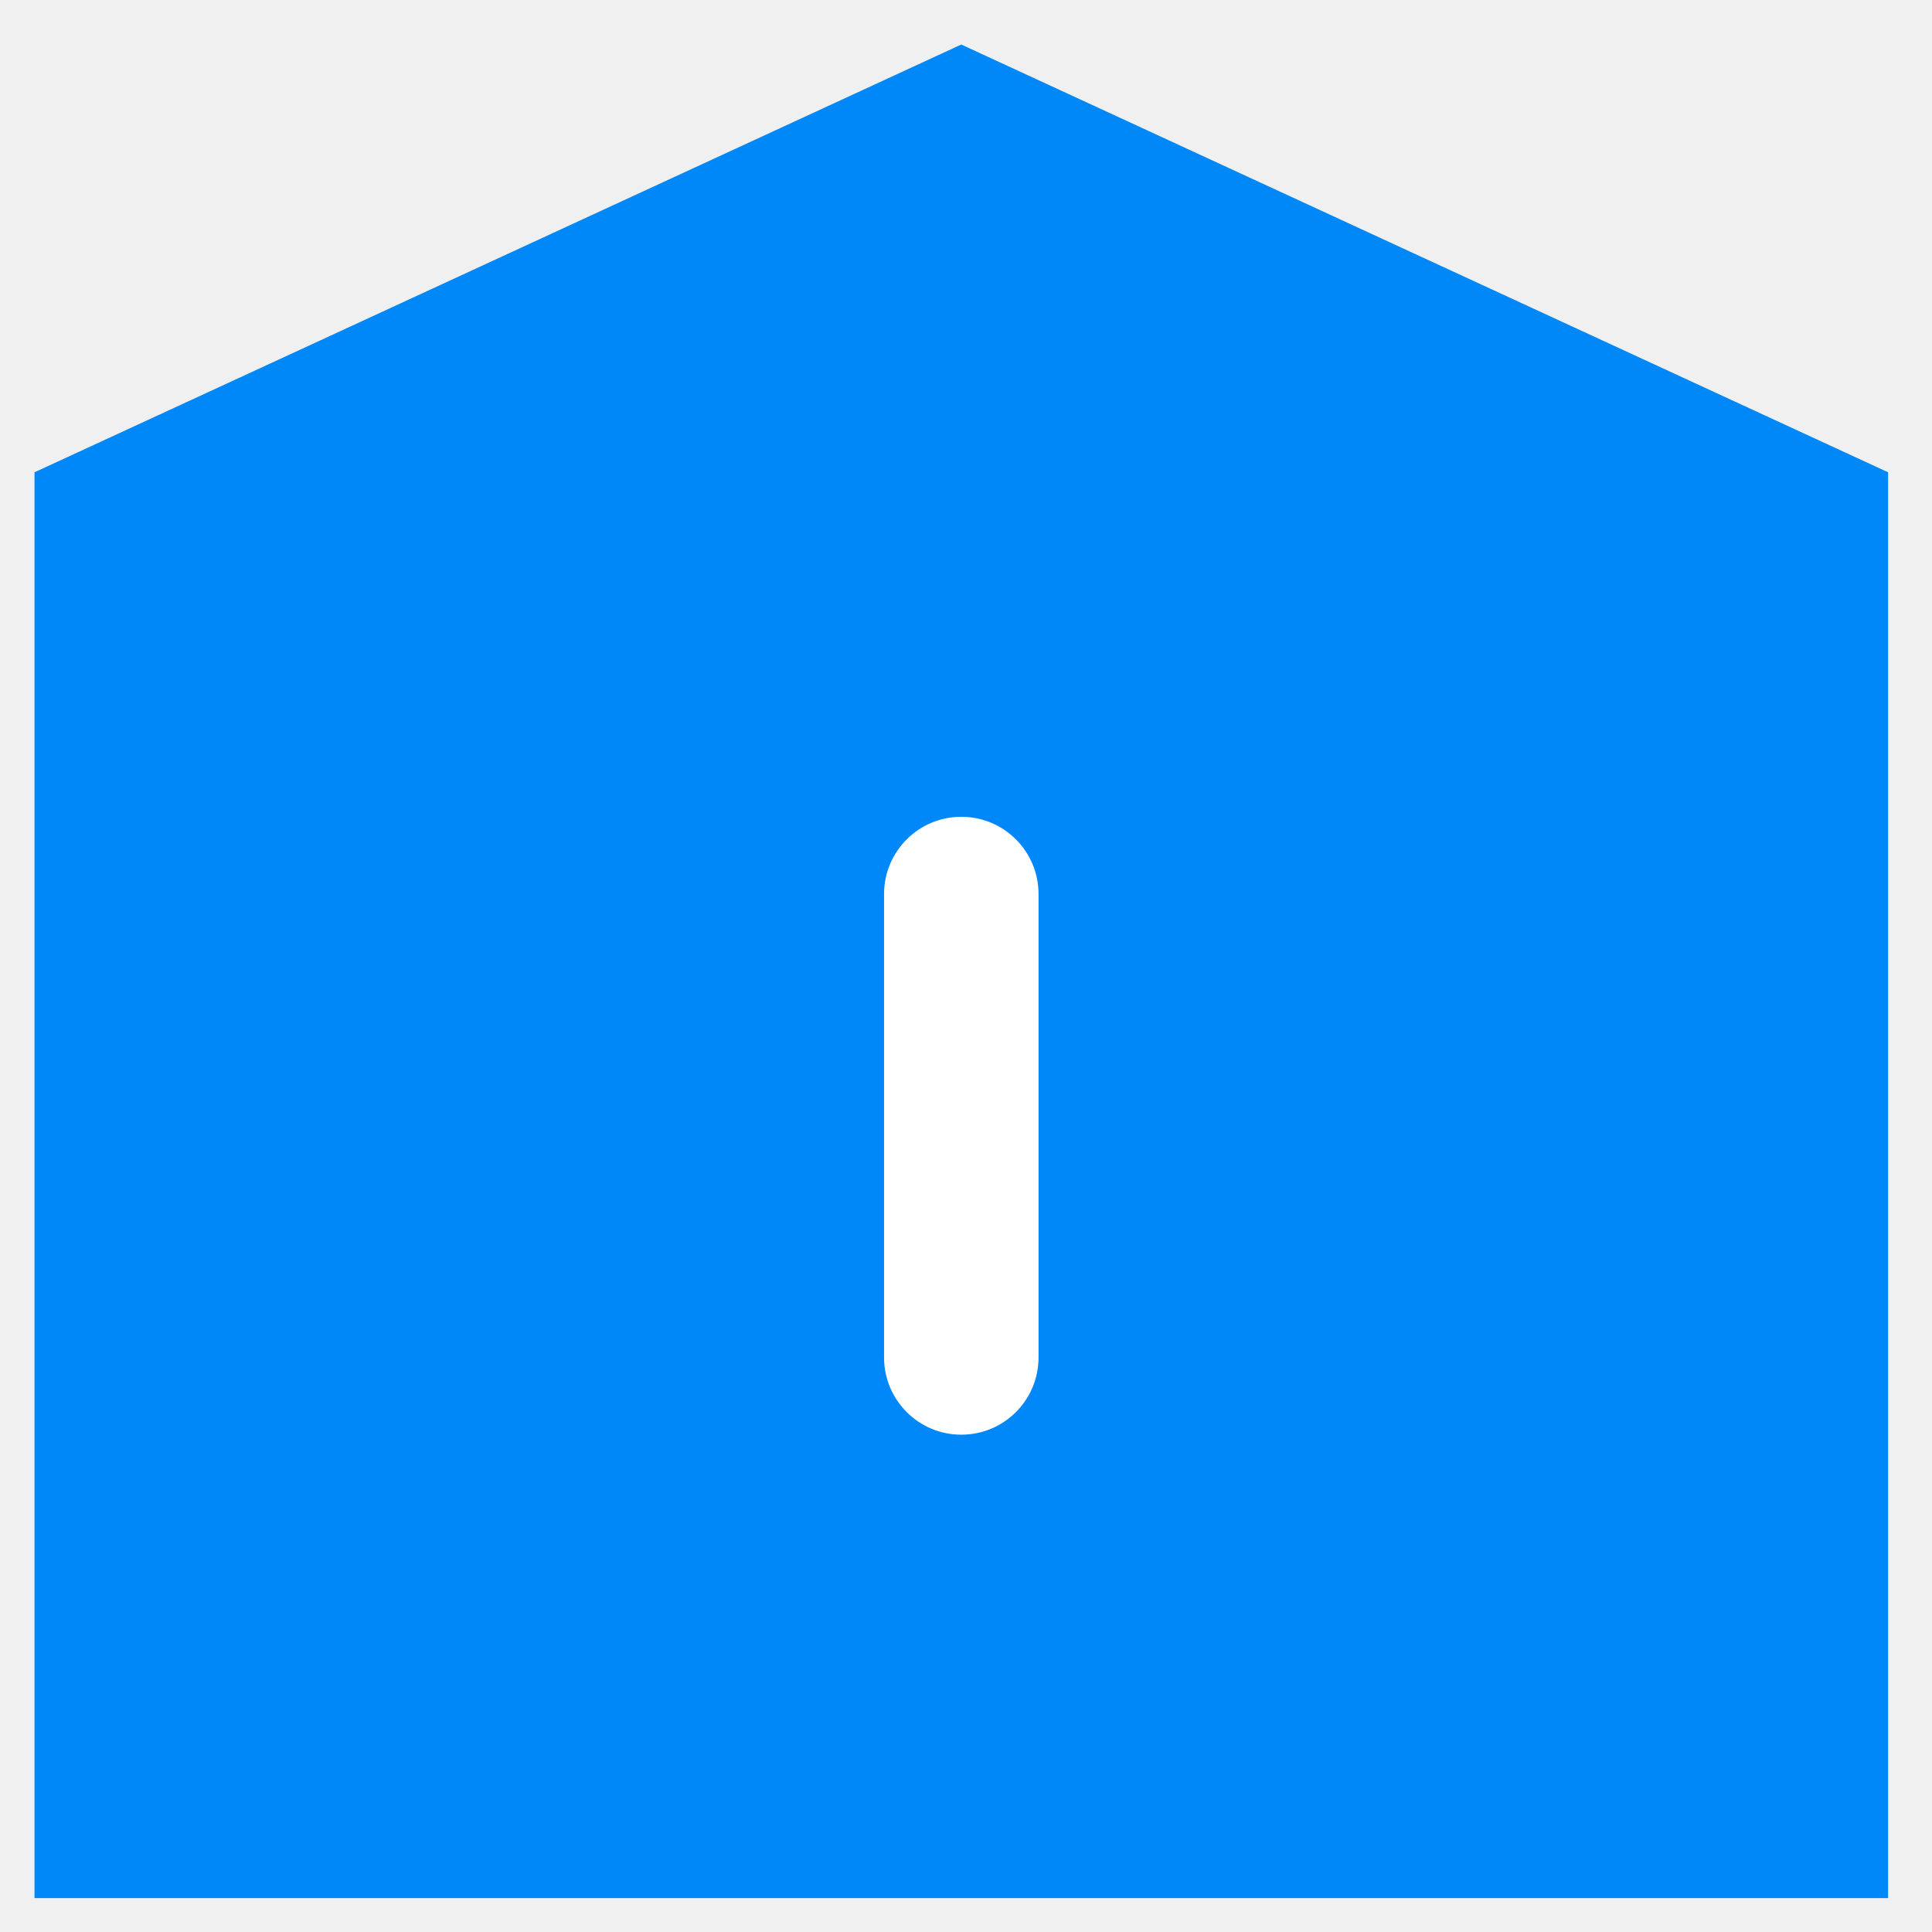
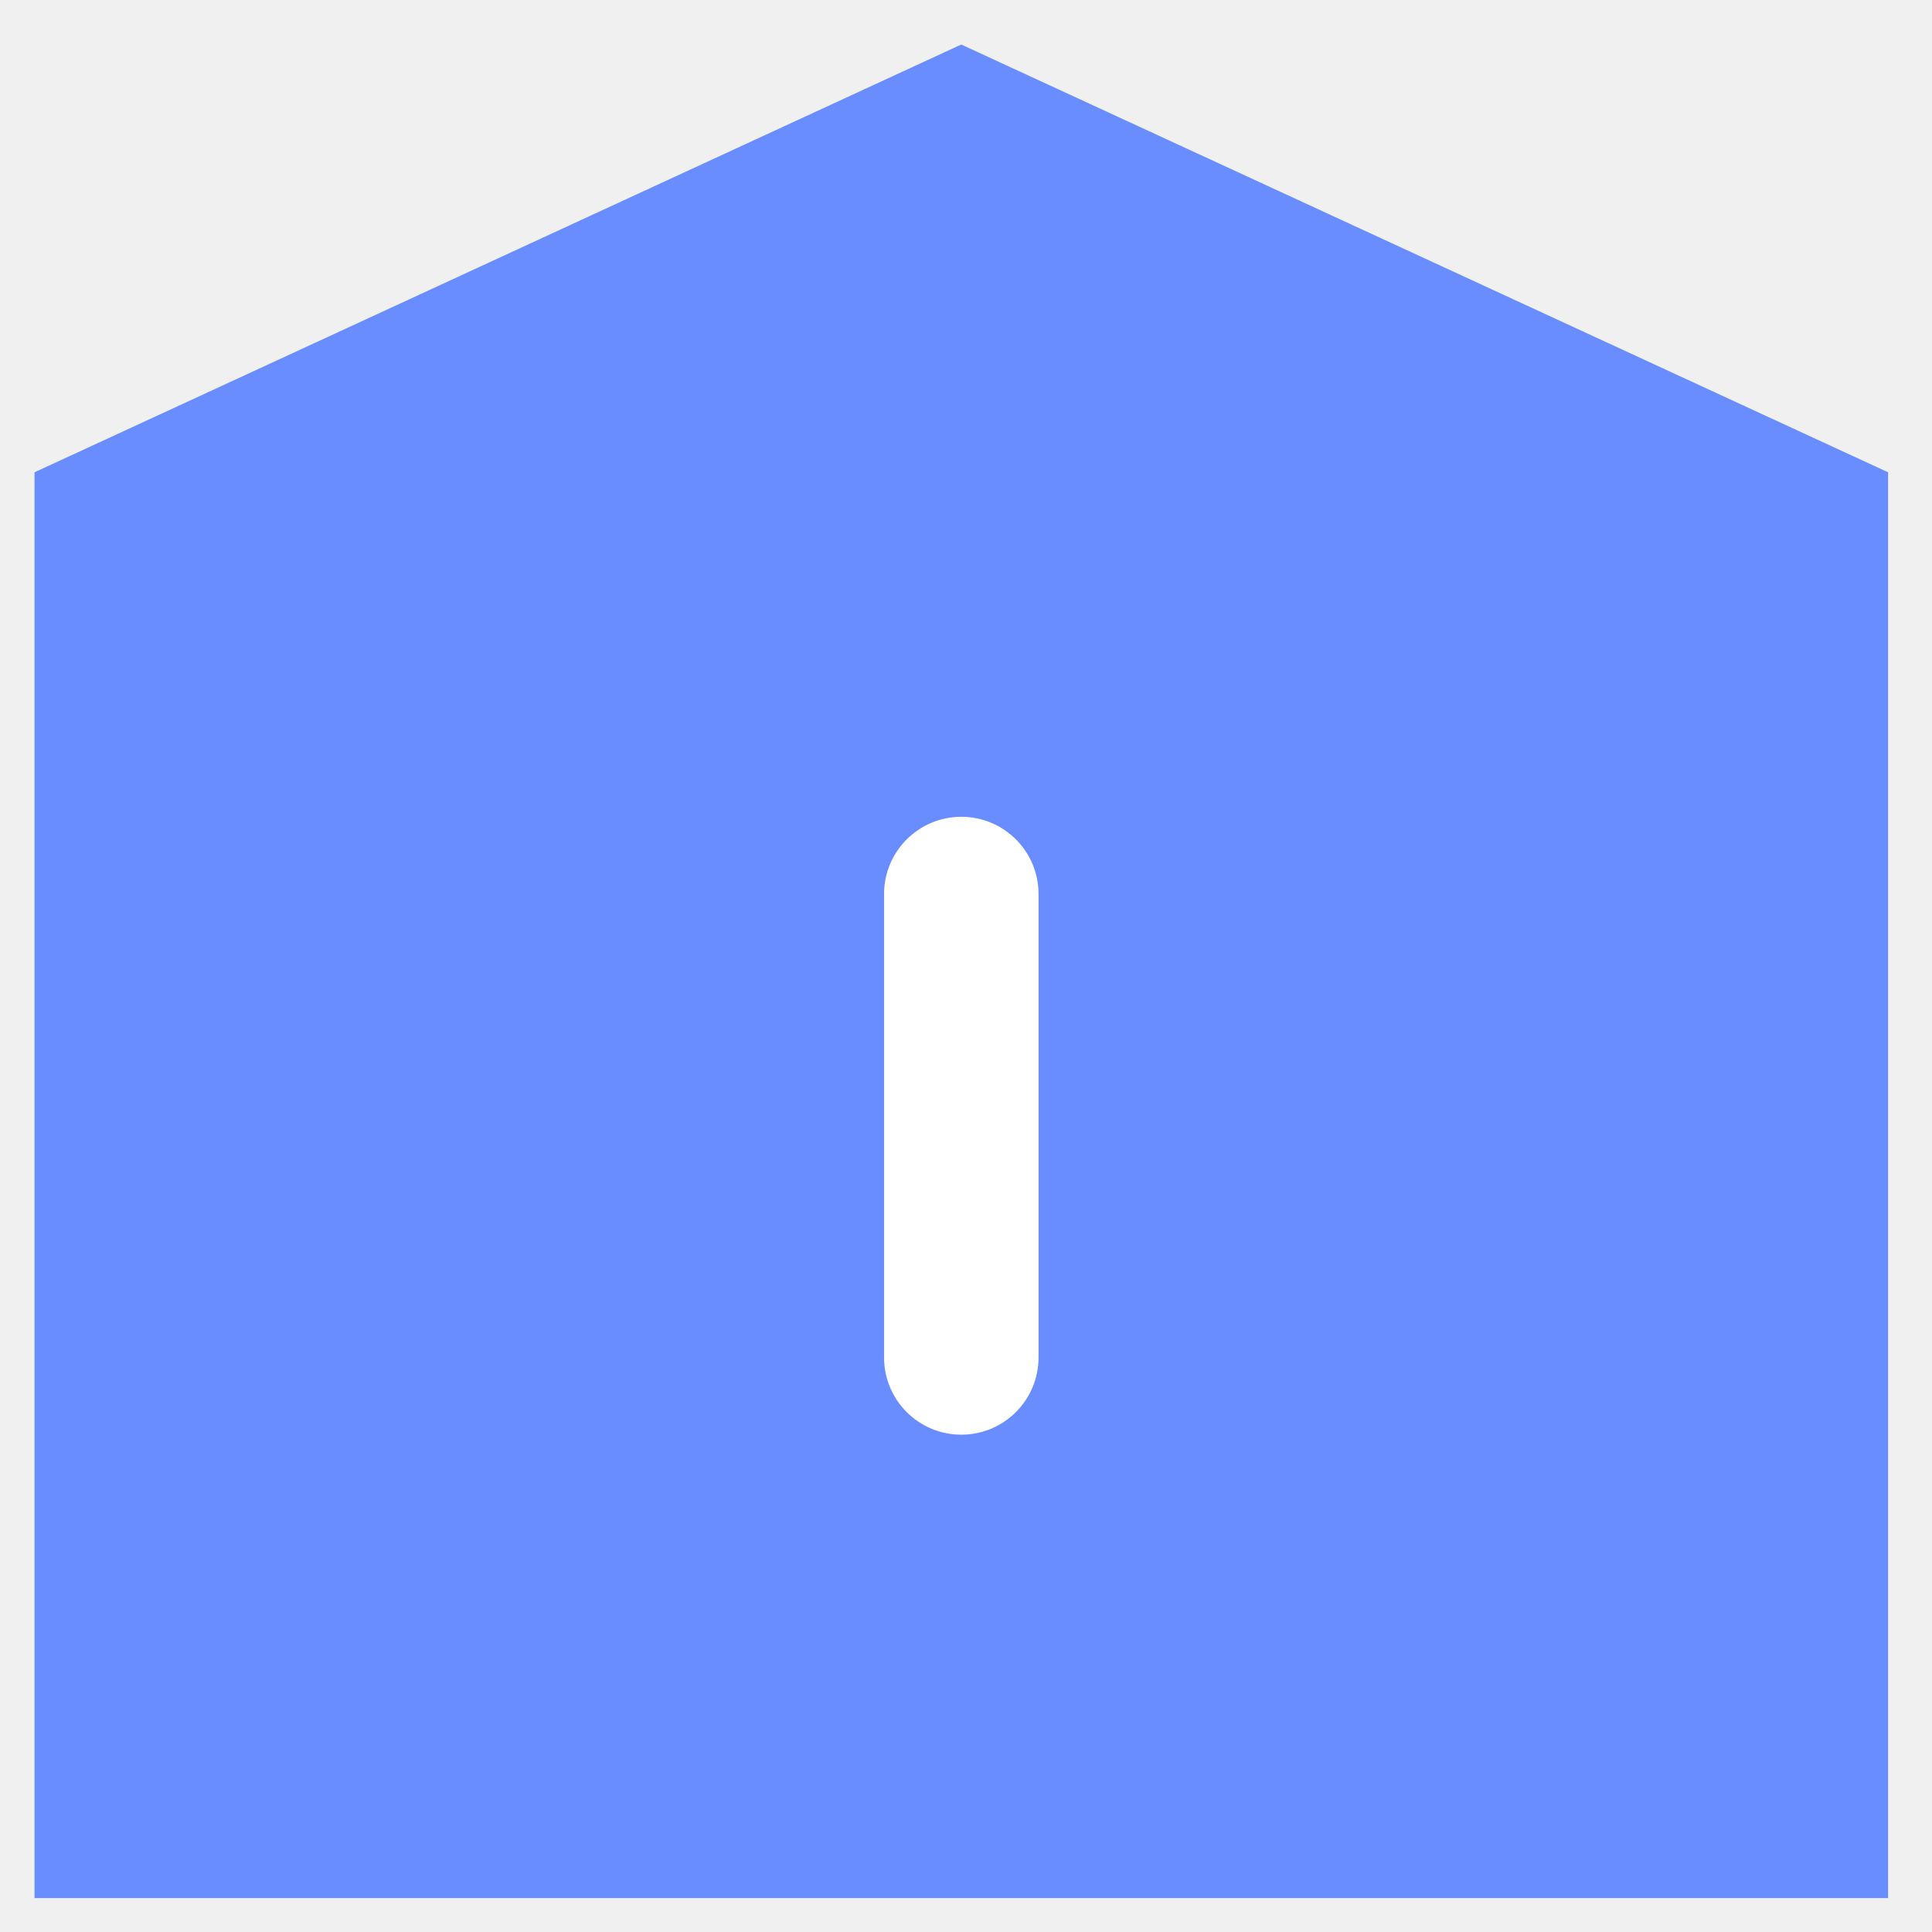
<svg xmlns="http://www.w3.org/2000/svg" width="22" height="22" viewBox="0 0 22 22" fill="none">
-   <path d="M0.393 21.614H21.5V17.555V12.752V5.378L10.946 0.507L0.393 5.378V21.614Z" fill="#0088F8" />
+   <path d="M0.393 21.614H21.5V17.555V12.752V5.378L16.223 2.942L10.946 0.507L0.393 5.378V21.614Z" fill="#698DFE" />
  <rect x="10.067" y="9.301" width="1.759" height="7.036" rx="0.879" fill="white" />
</svg>
